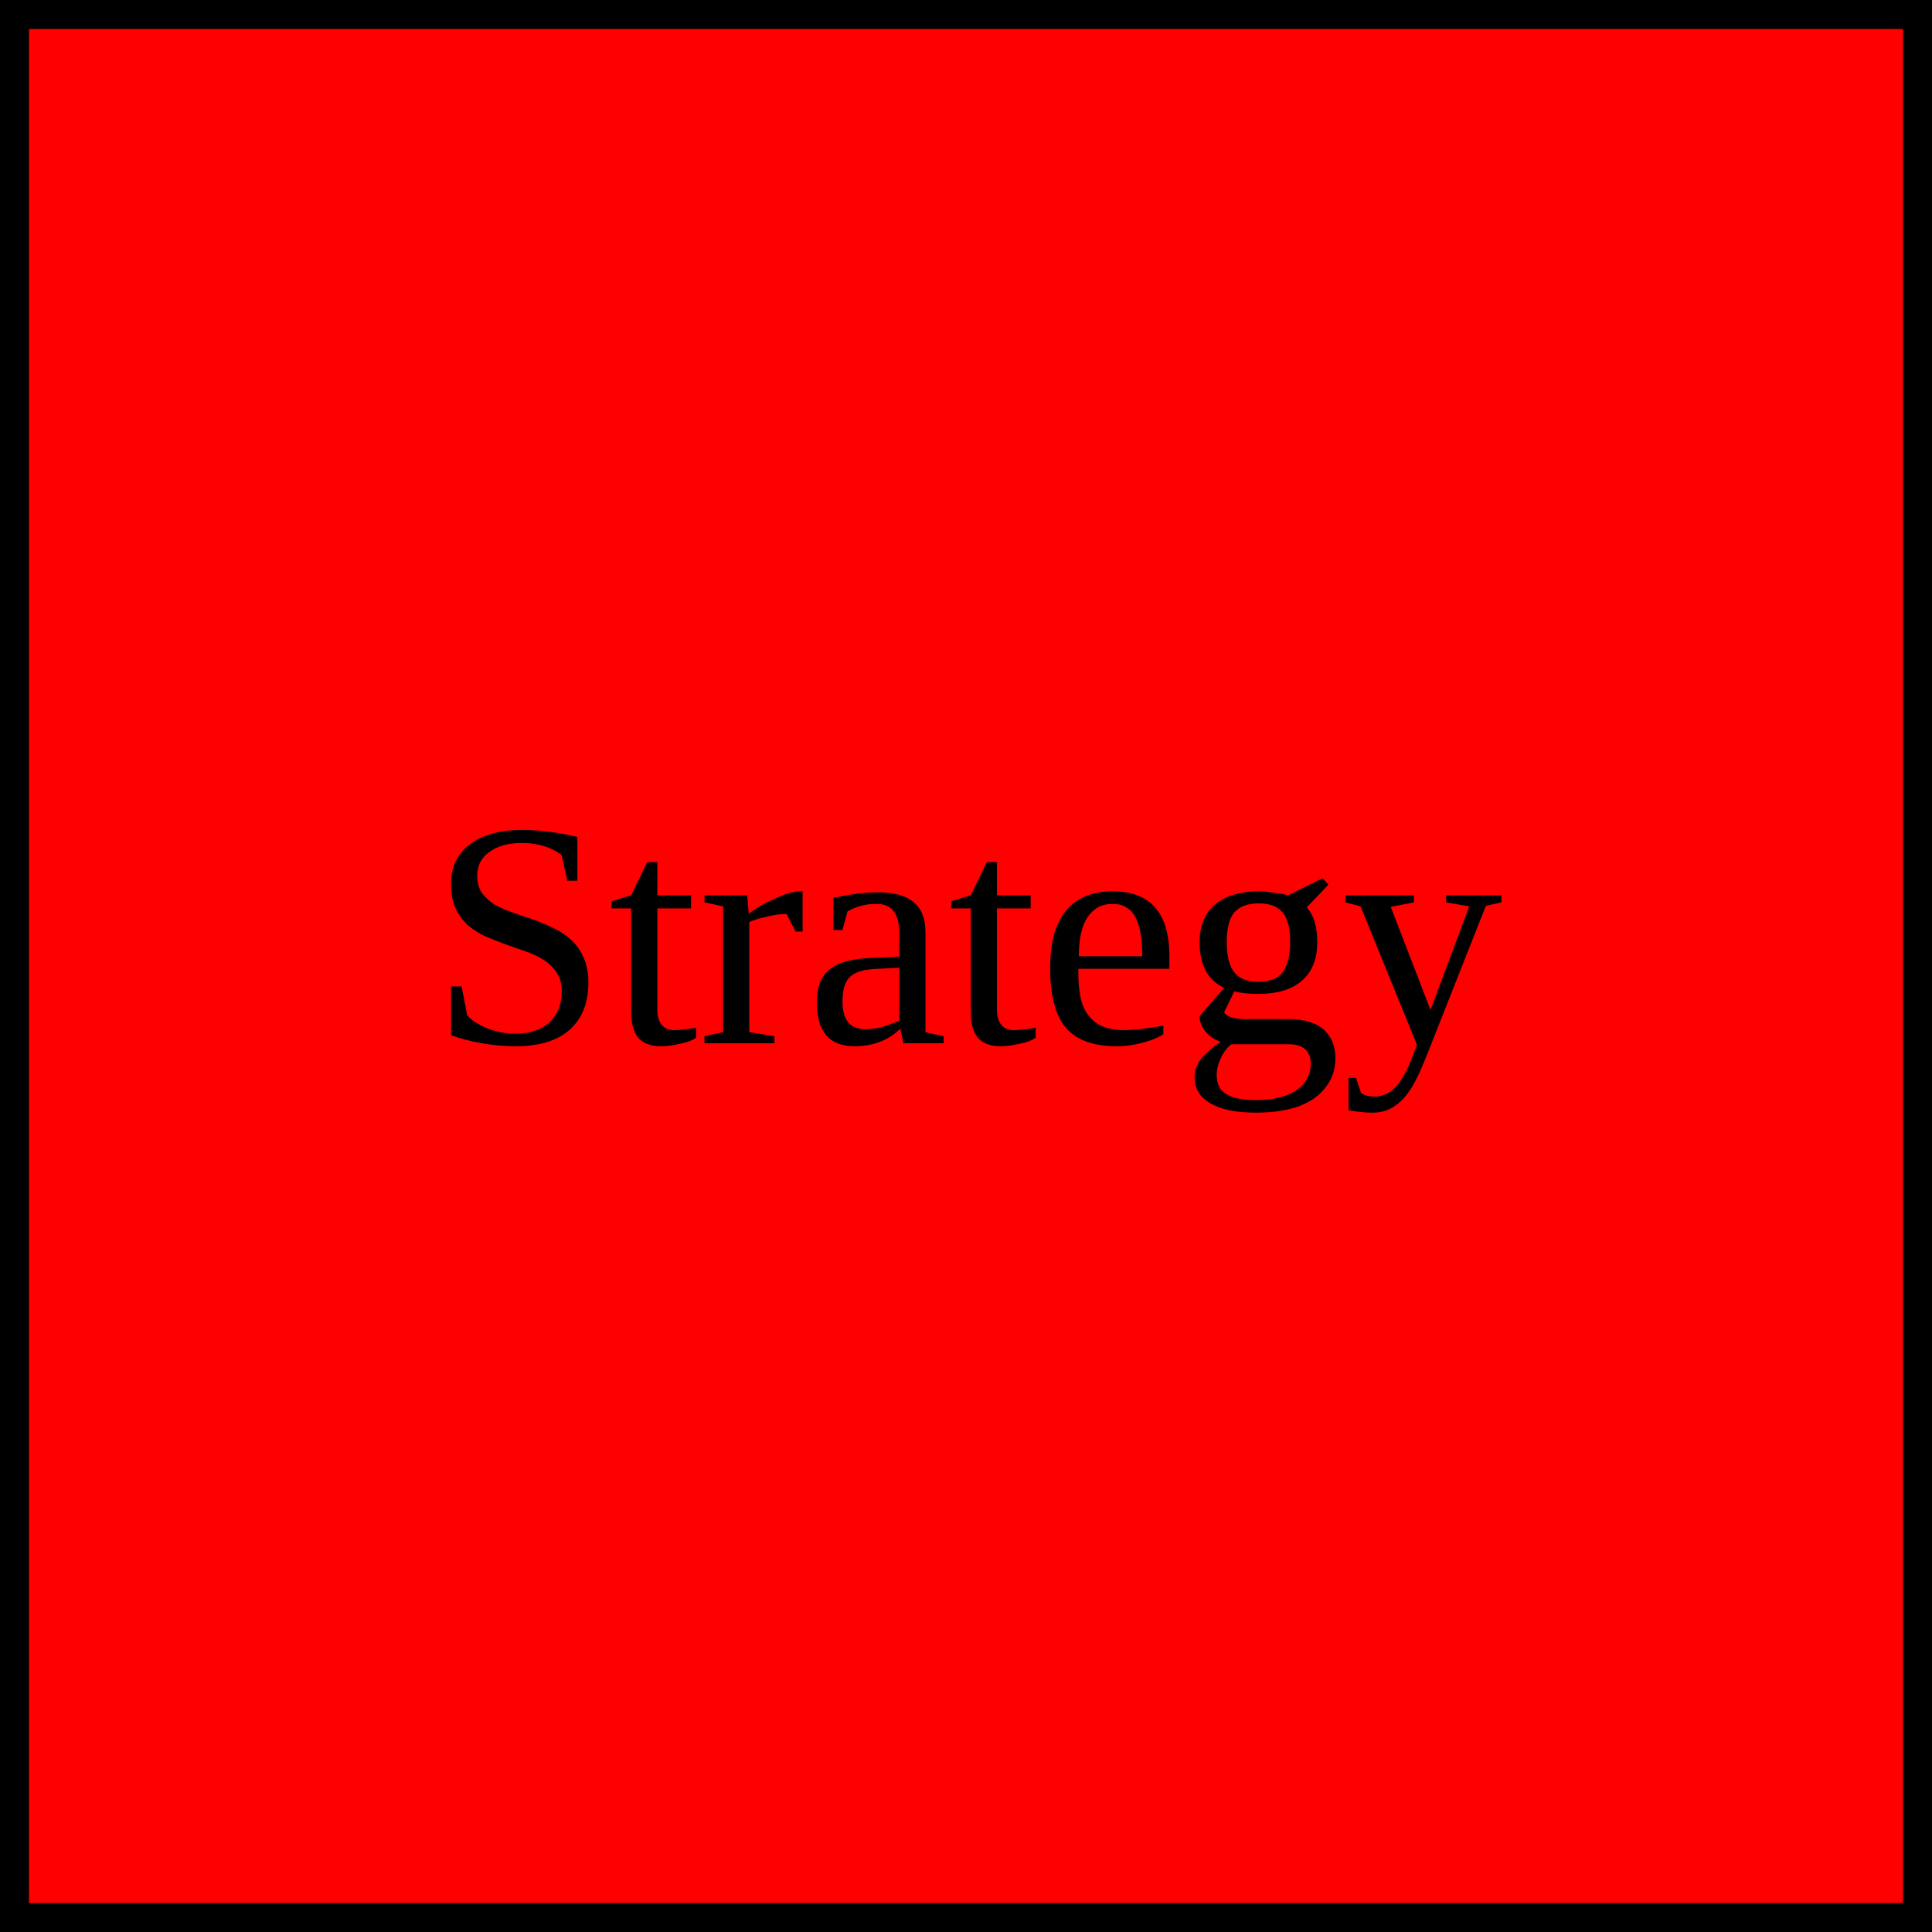
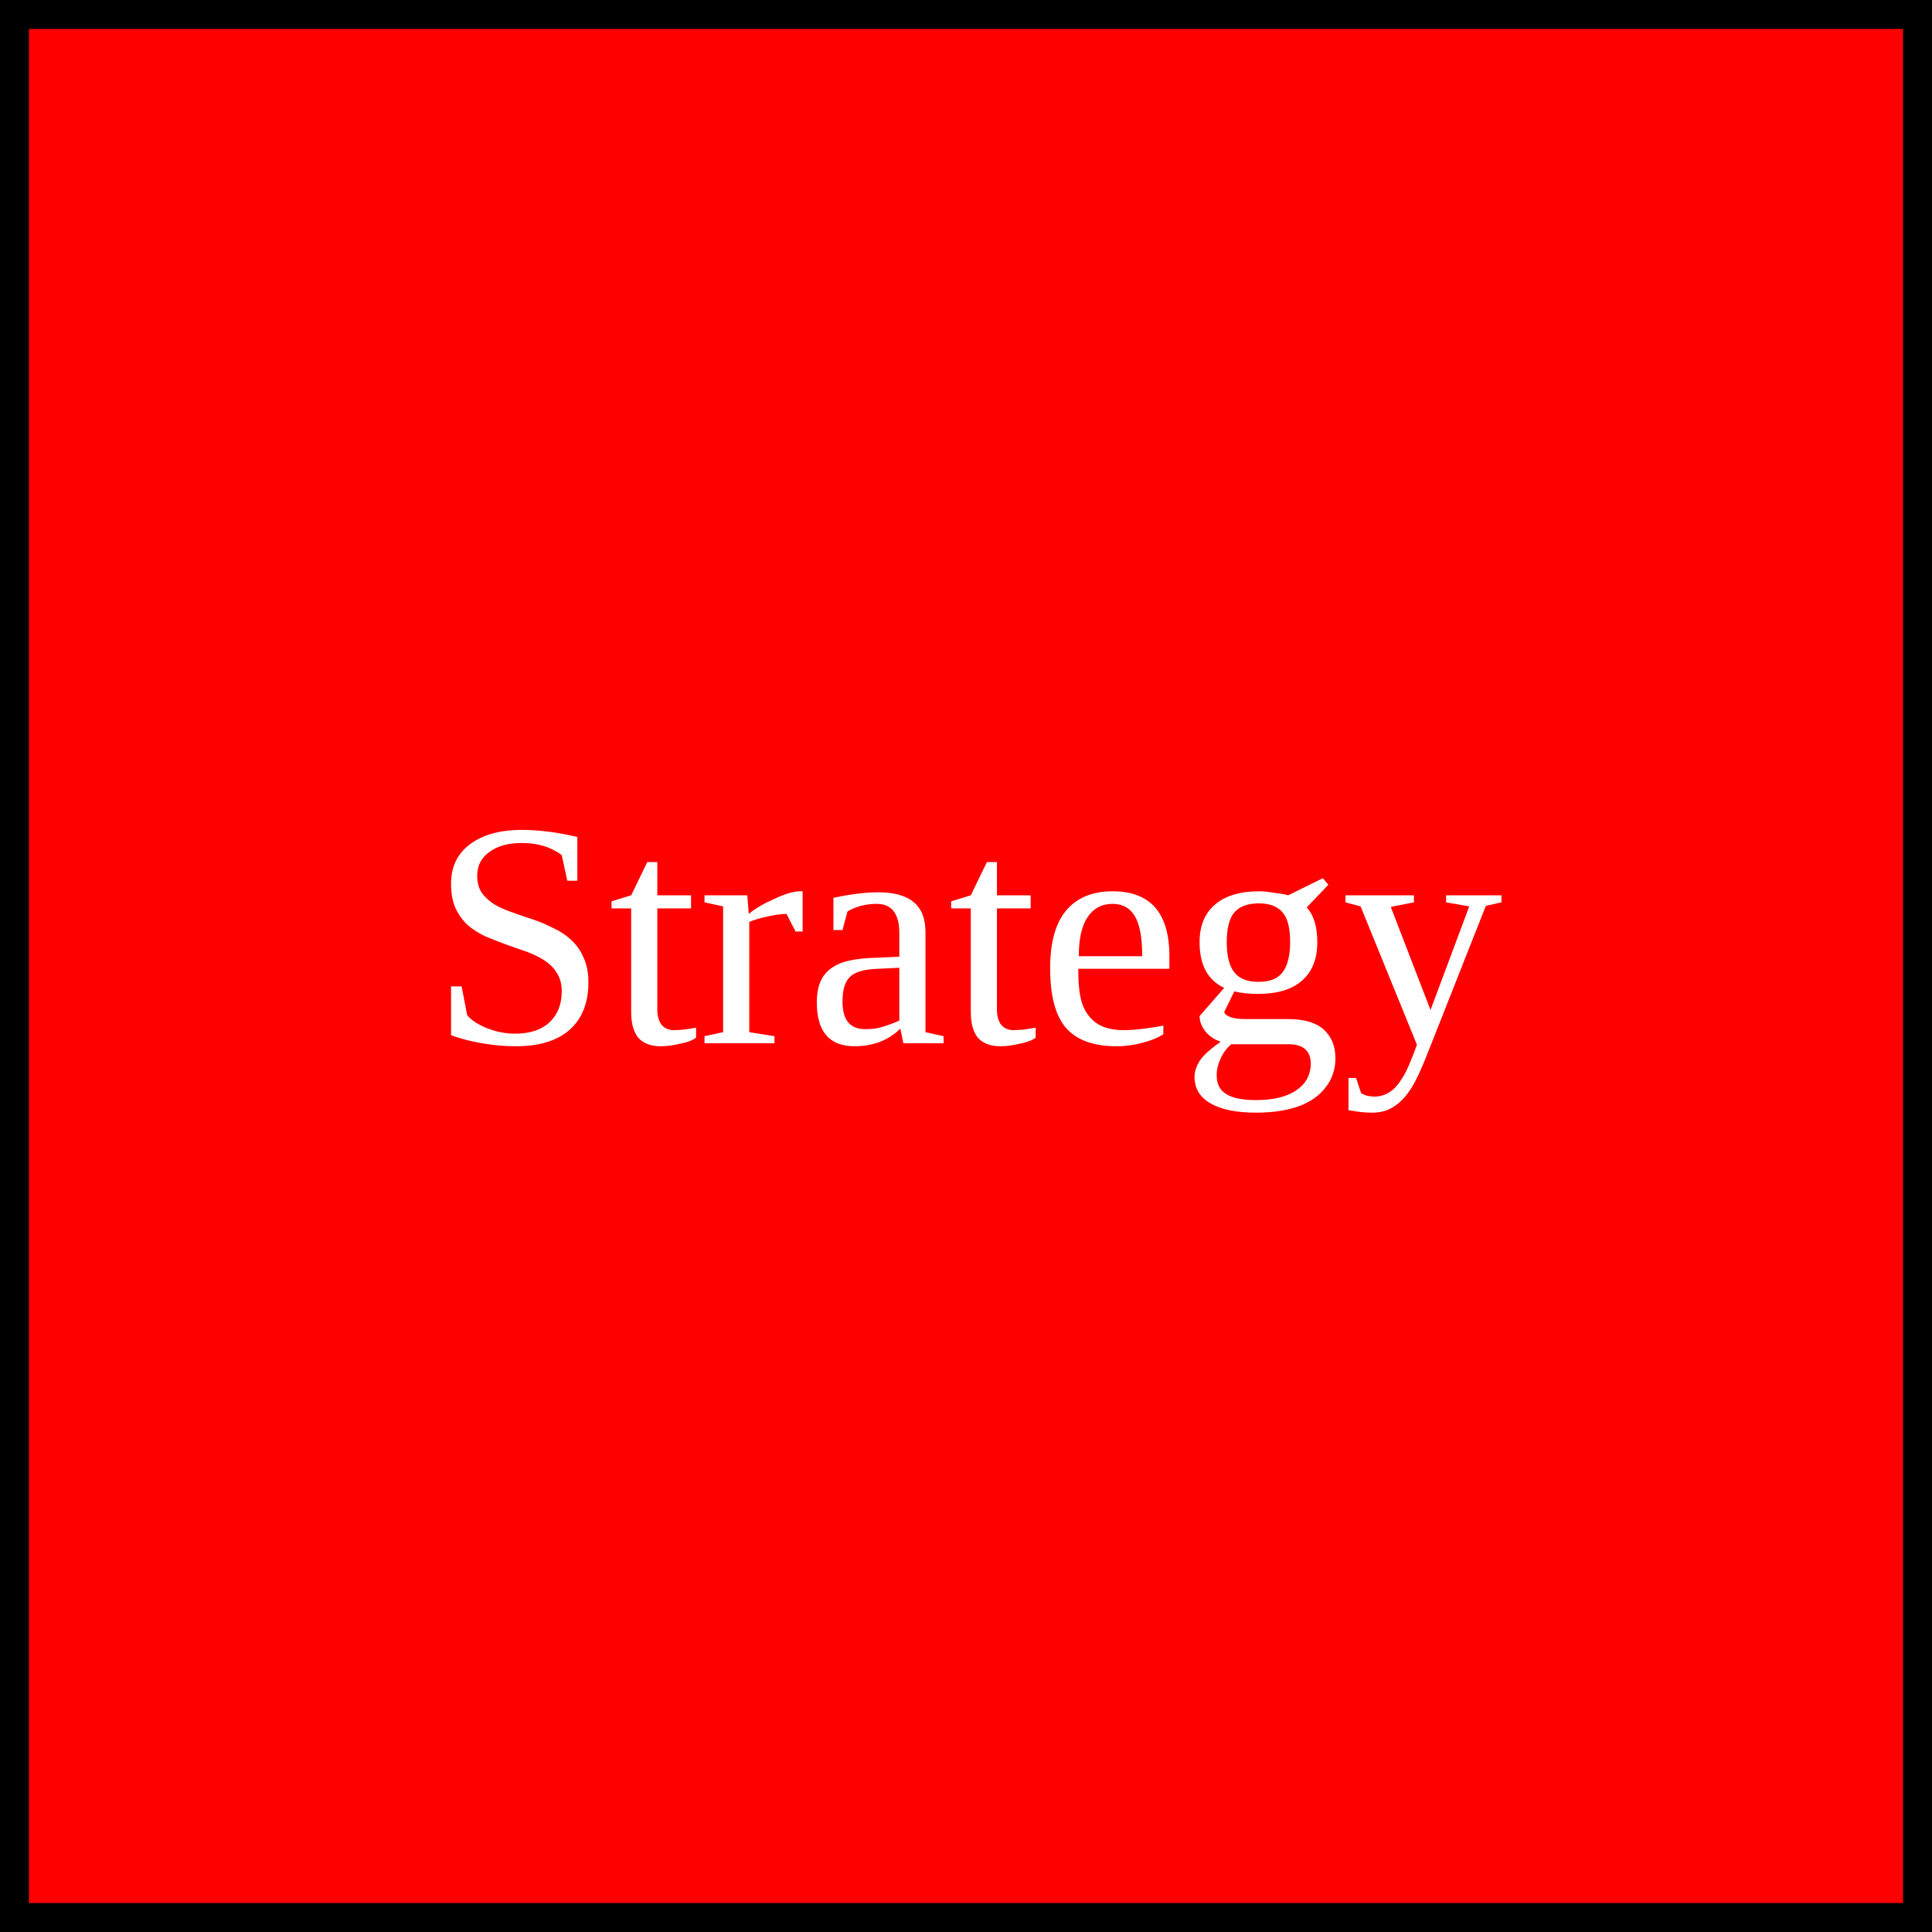
<svg xmlns="http://www.w3.org/2000/svg" width="60" height="60">
  <rect width="100%" height="100%" fill="red" stroke="black" stroke-width="3%" />
-   <text text-anchor="middle" x="50%" y="54%" font-size="10">Strategy</text>
+   <text text-anchor="middle" x="50%" y="54%" font-size="10" fill="white">Strategy</text>
</svg>
